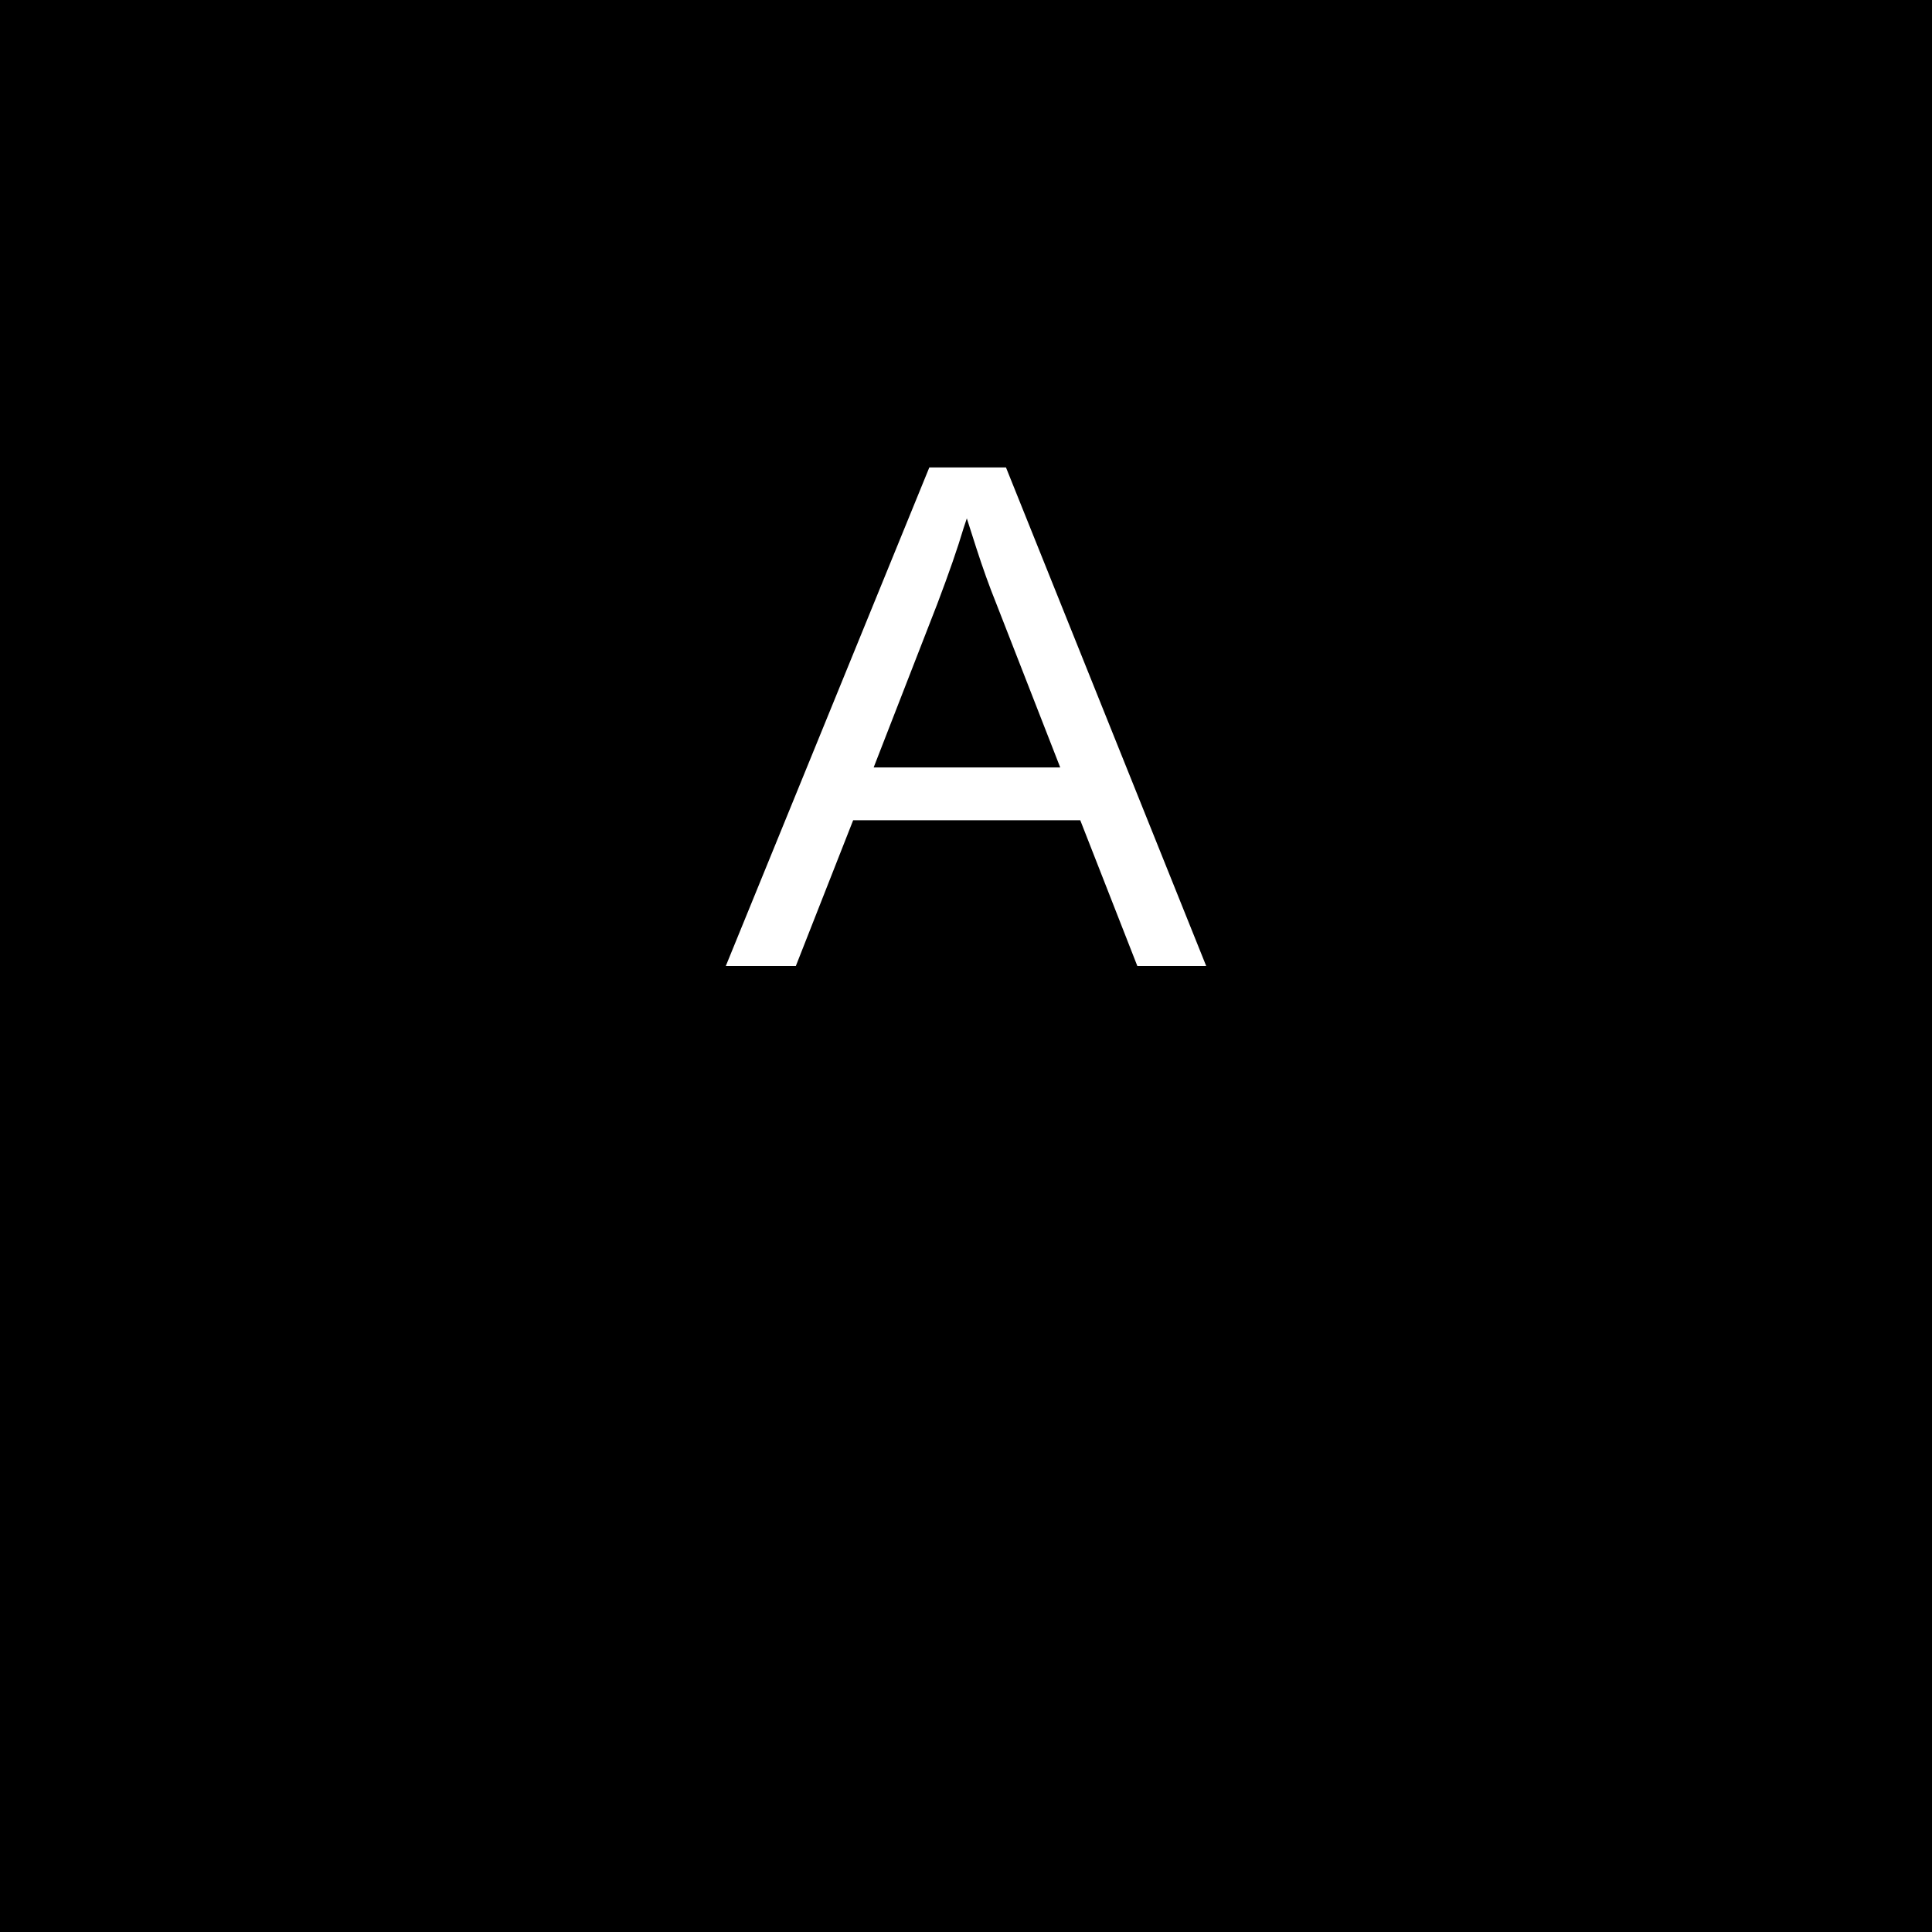
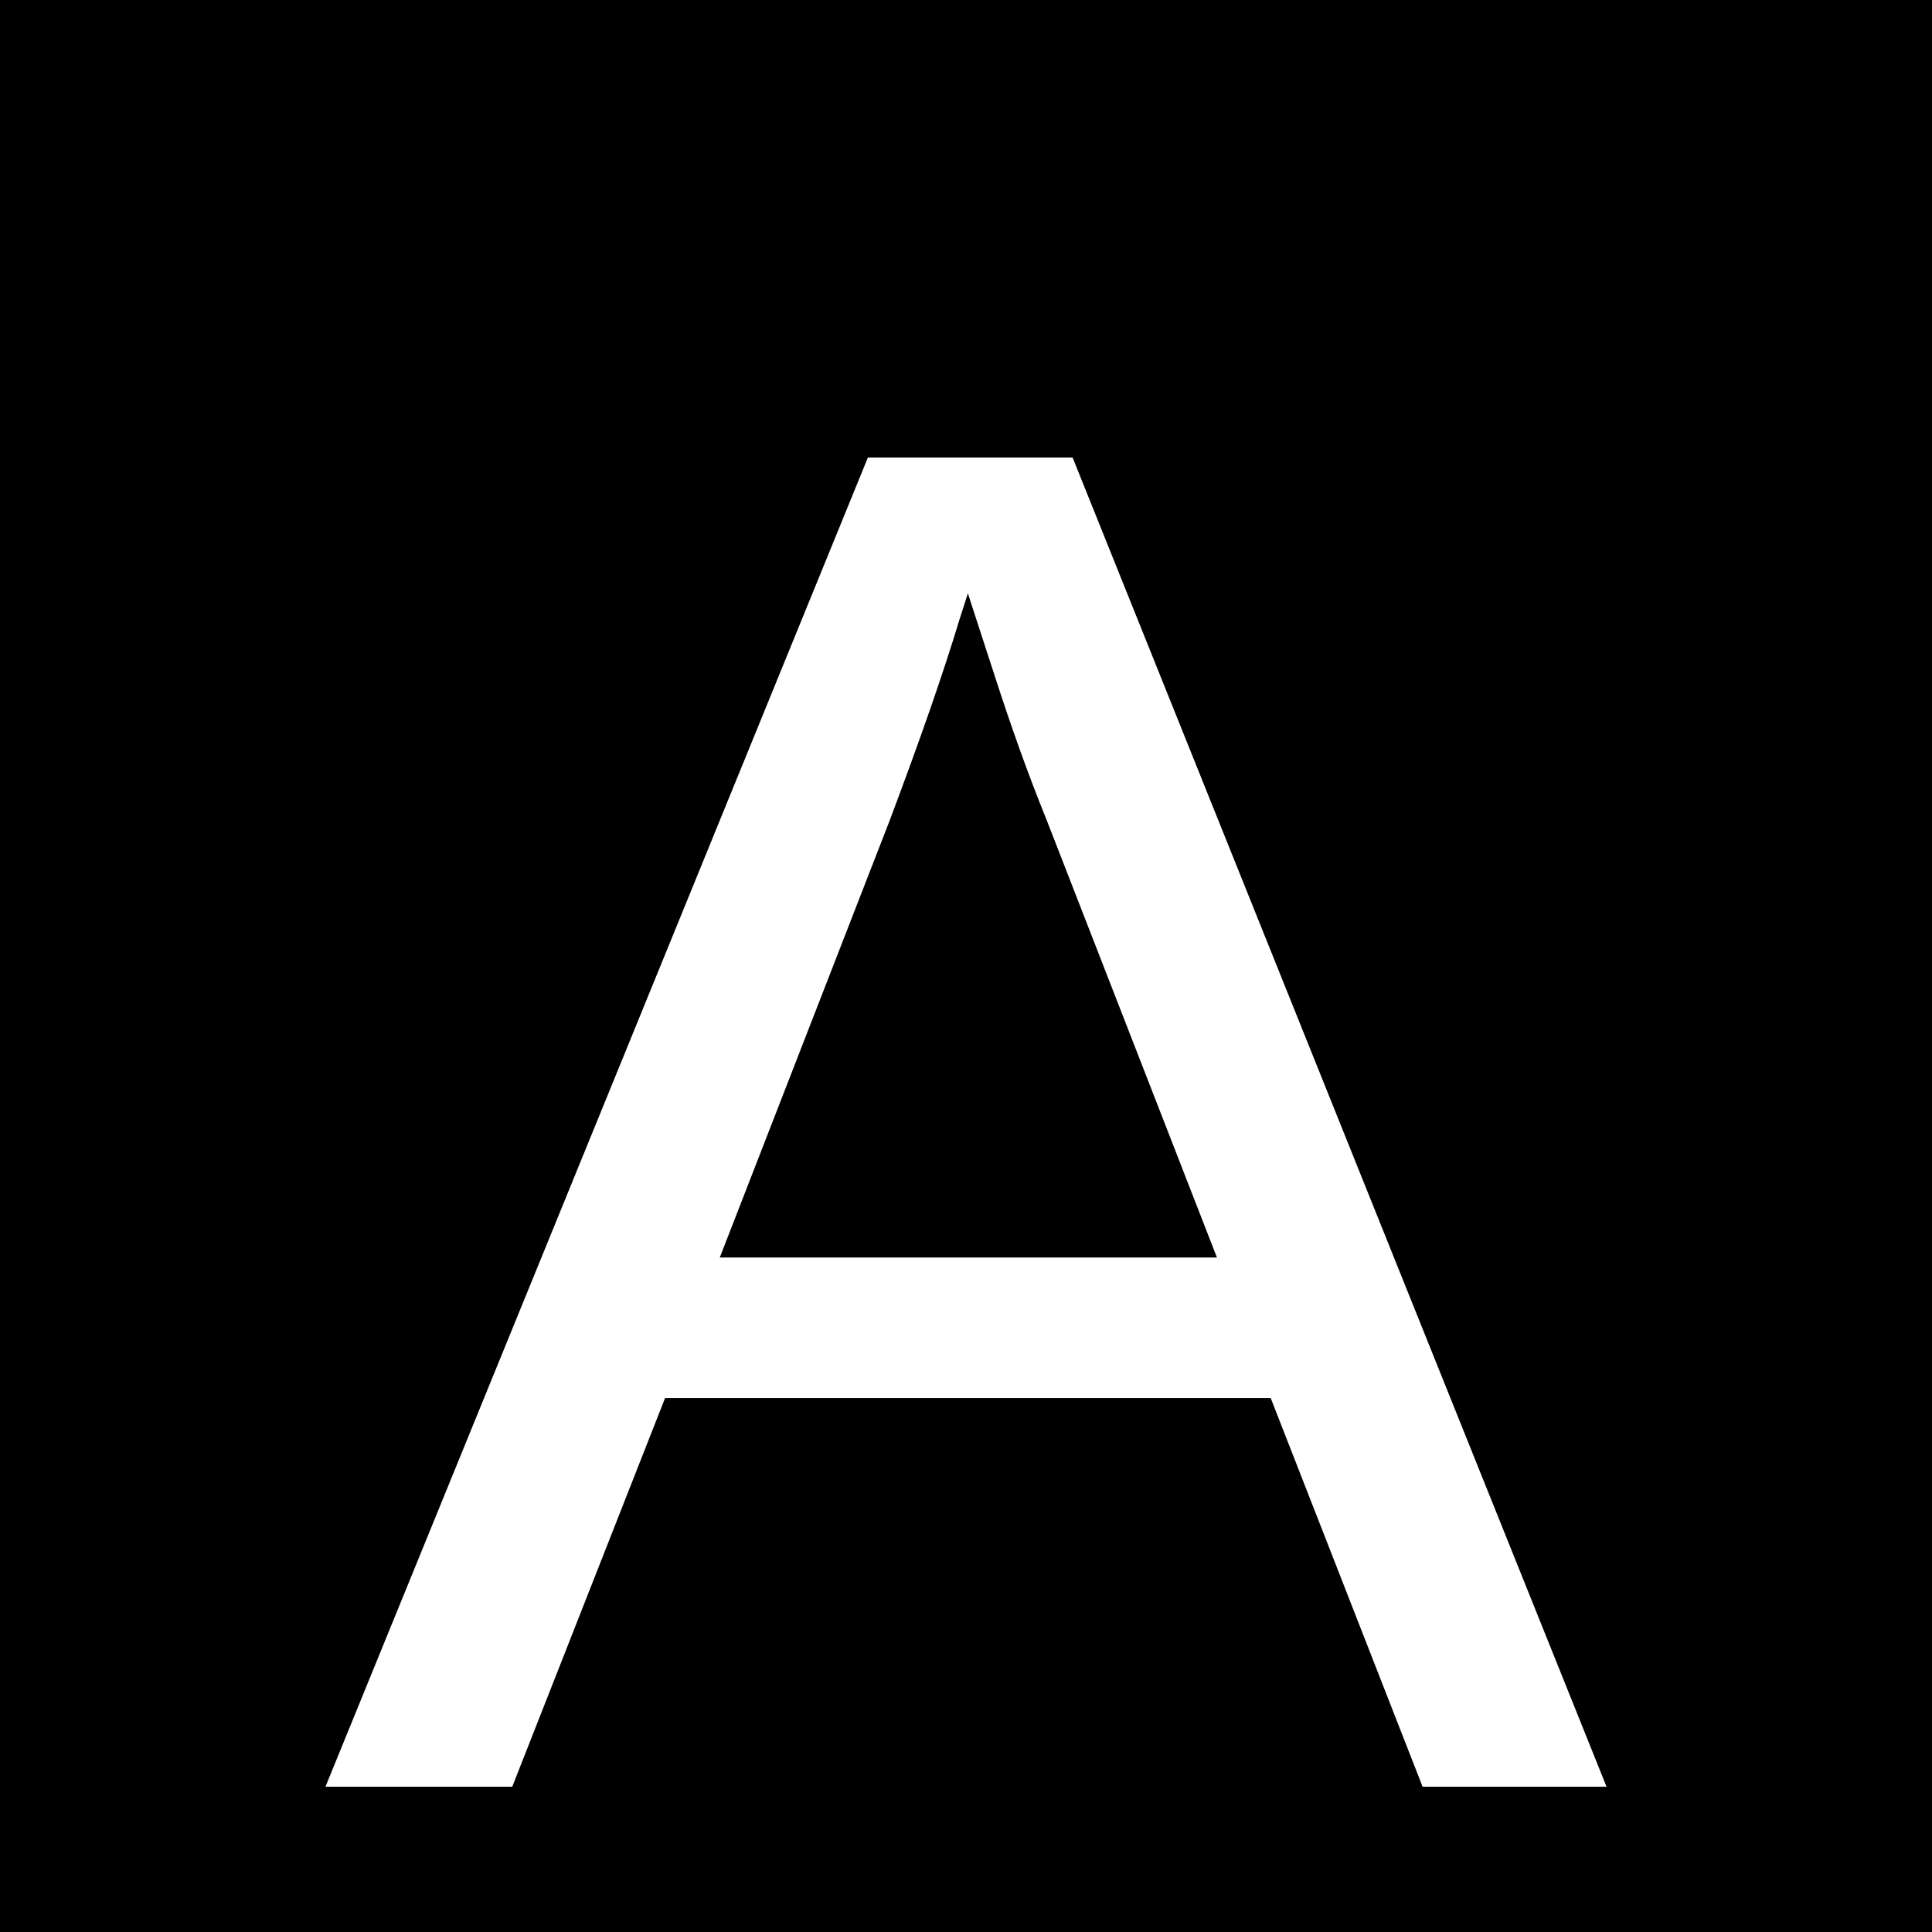
<svg xmlns="http://www.w3.org/2000/svg" width="128" height="128" viewbox="0 0 128 128">
  <rect width="128" height="128" x="0" y="0" fill="{{ backgroundColor }}" />
-   <text x="50%" y="50%" stroke="none" font-family="Arial, Helvetica, sans-serif" font-size="48" text-anchor="middle" alignment-baseline="middle" fill="white">A</text>
+   <text x="64" y="74" fill="white" stroke="none" font-family="Arial, Helvetica, sans-serif" font-size="128" text-anchor="middle" dominant-baseline="central">A</text>
</svg>
